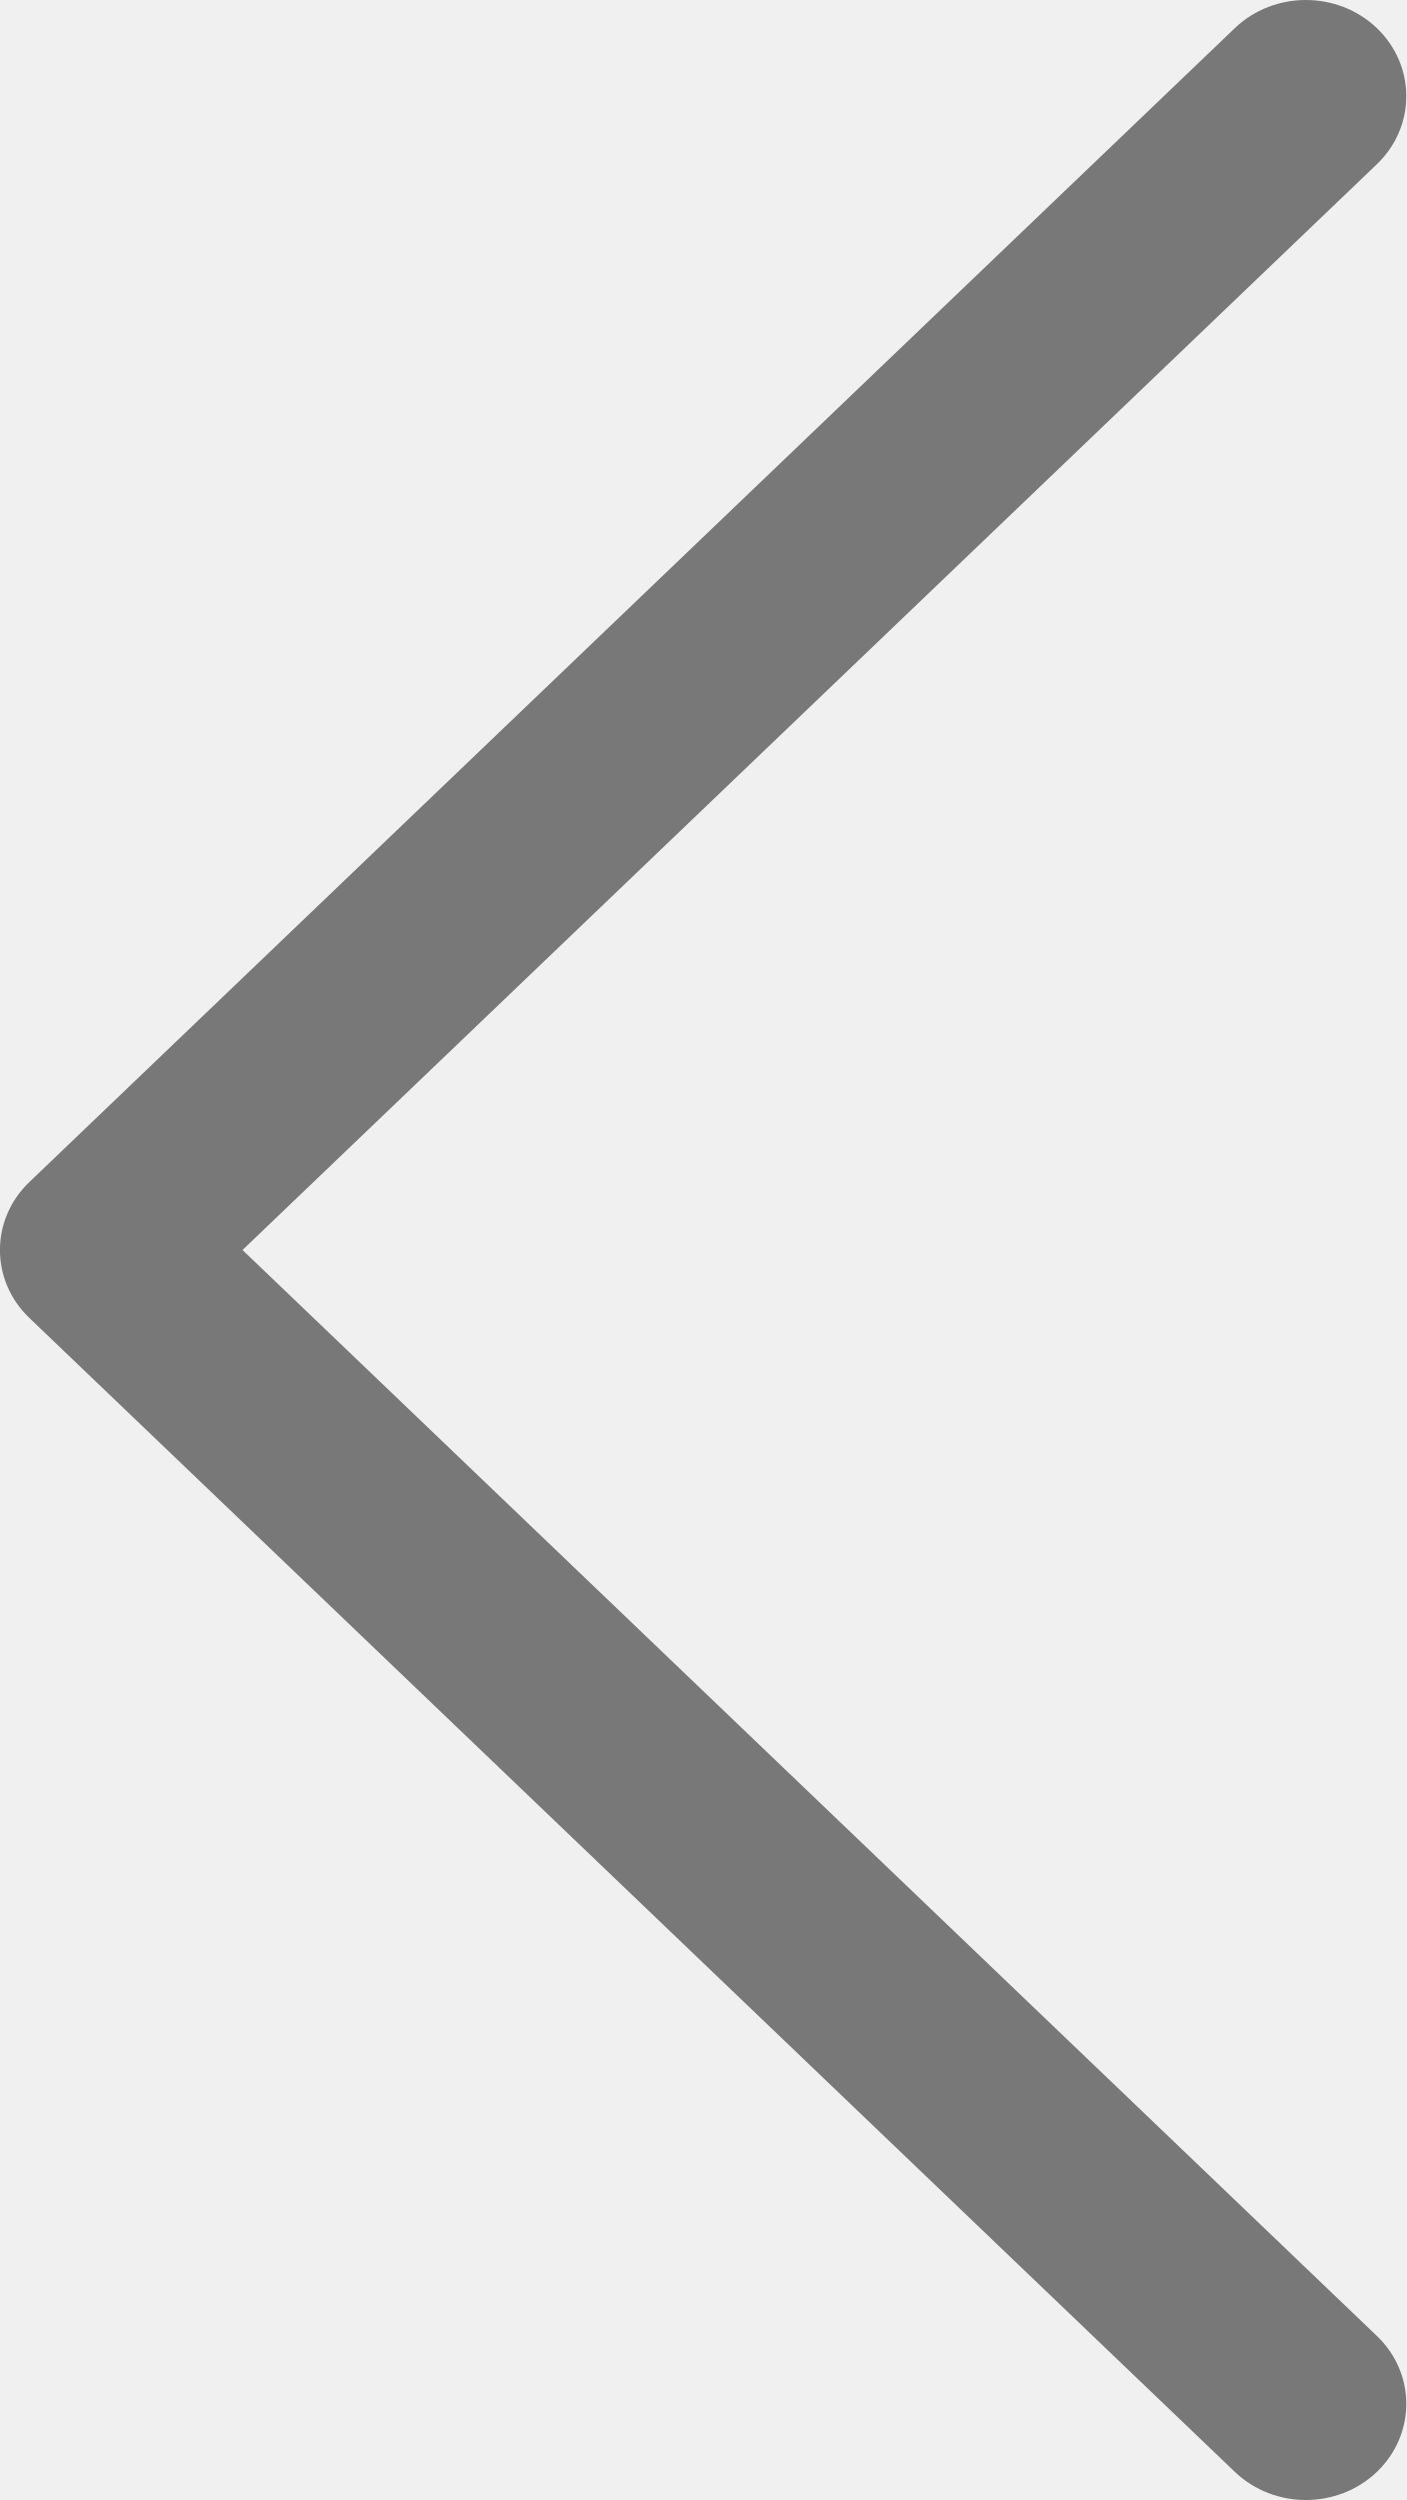
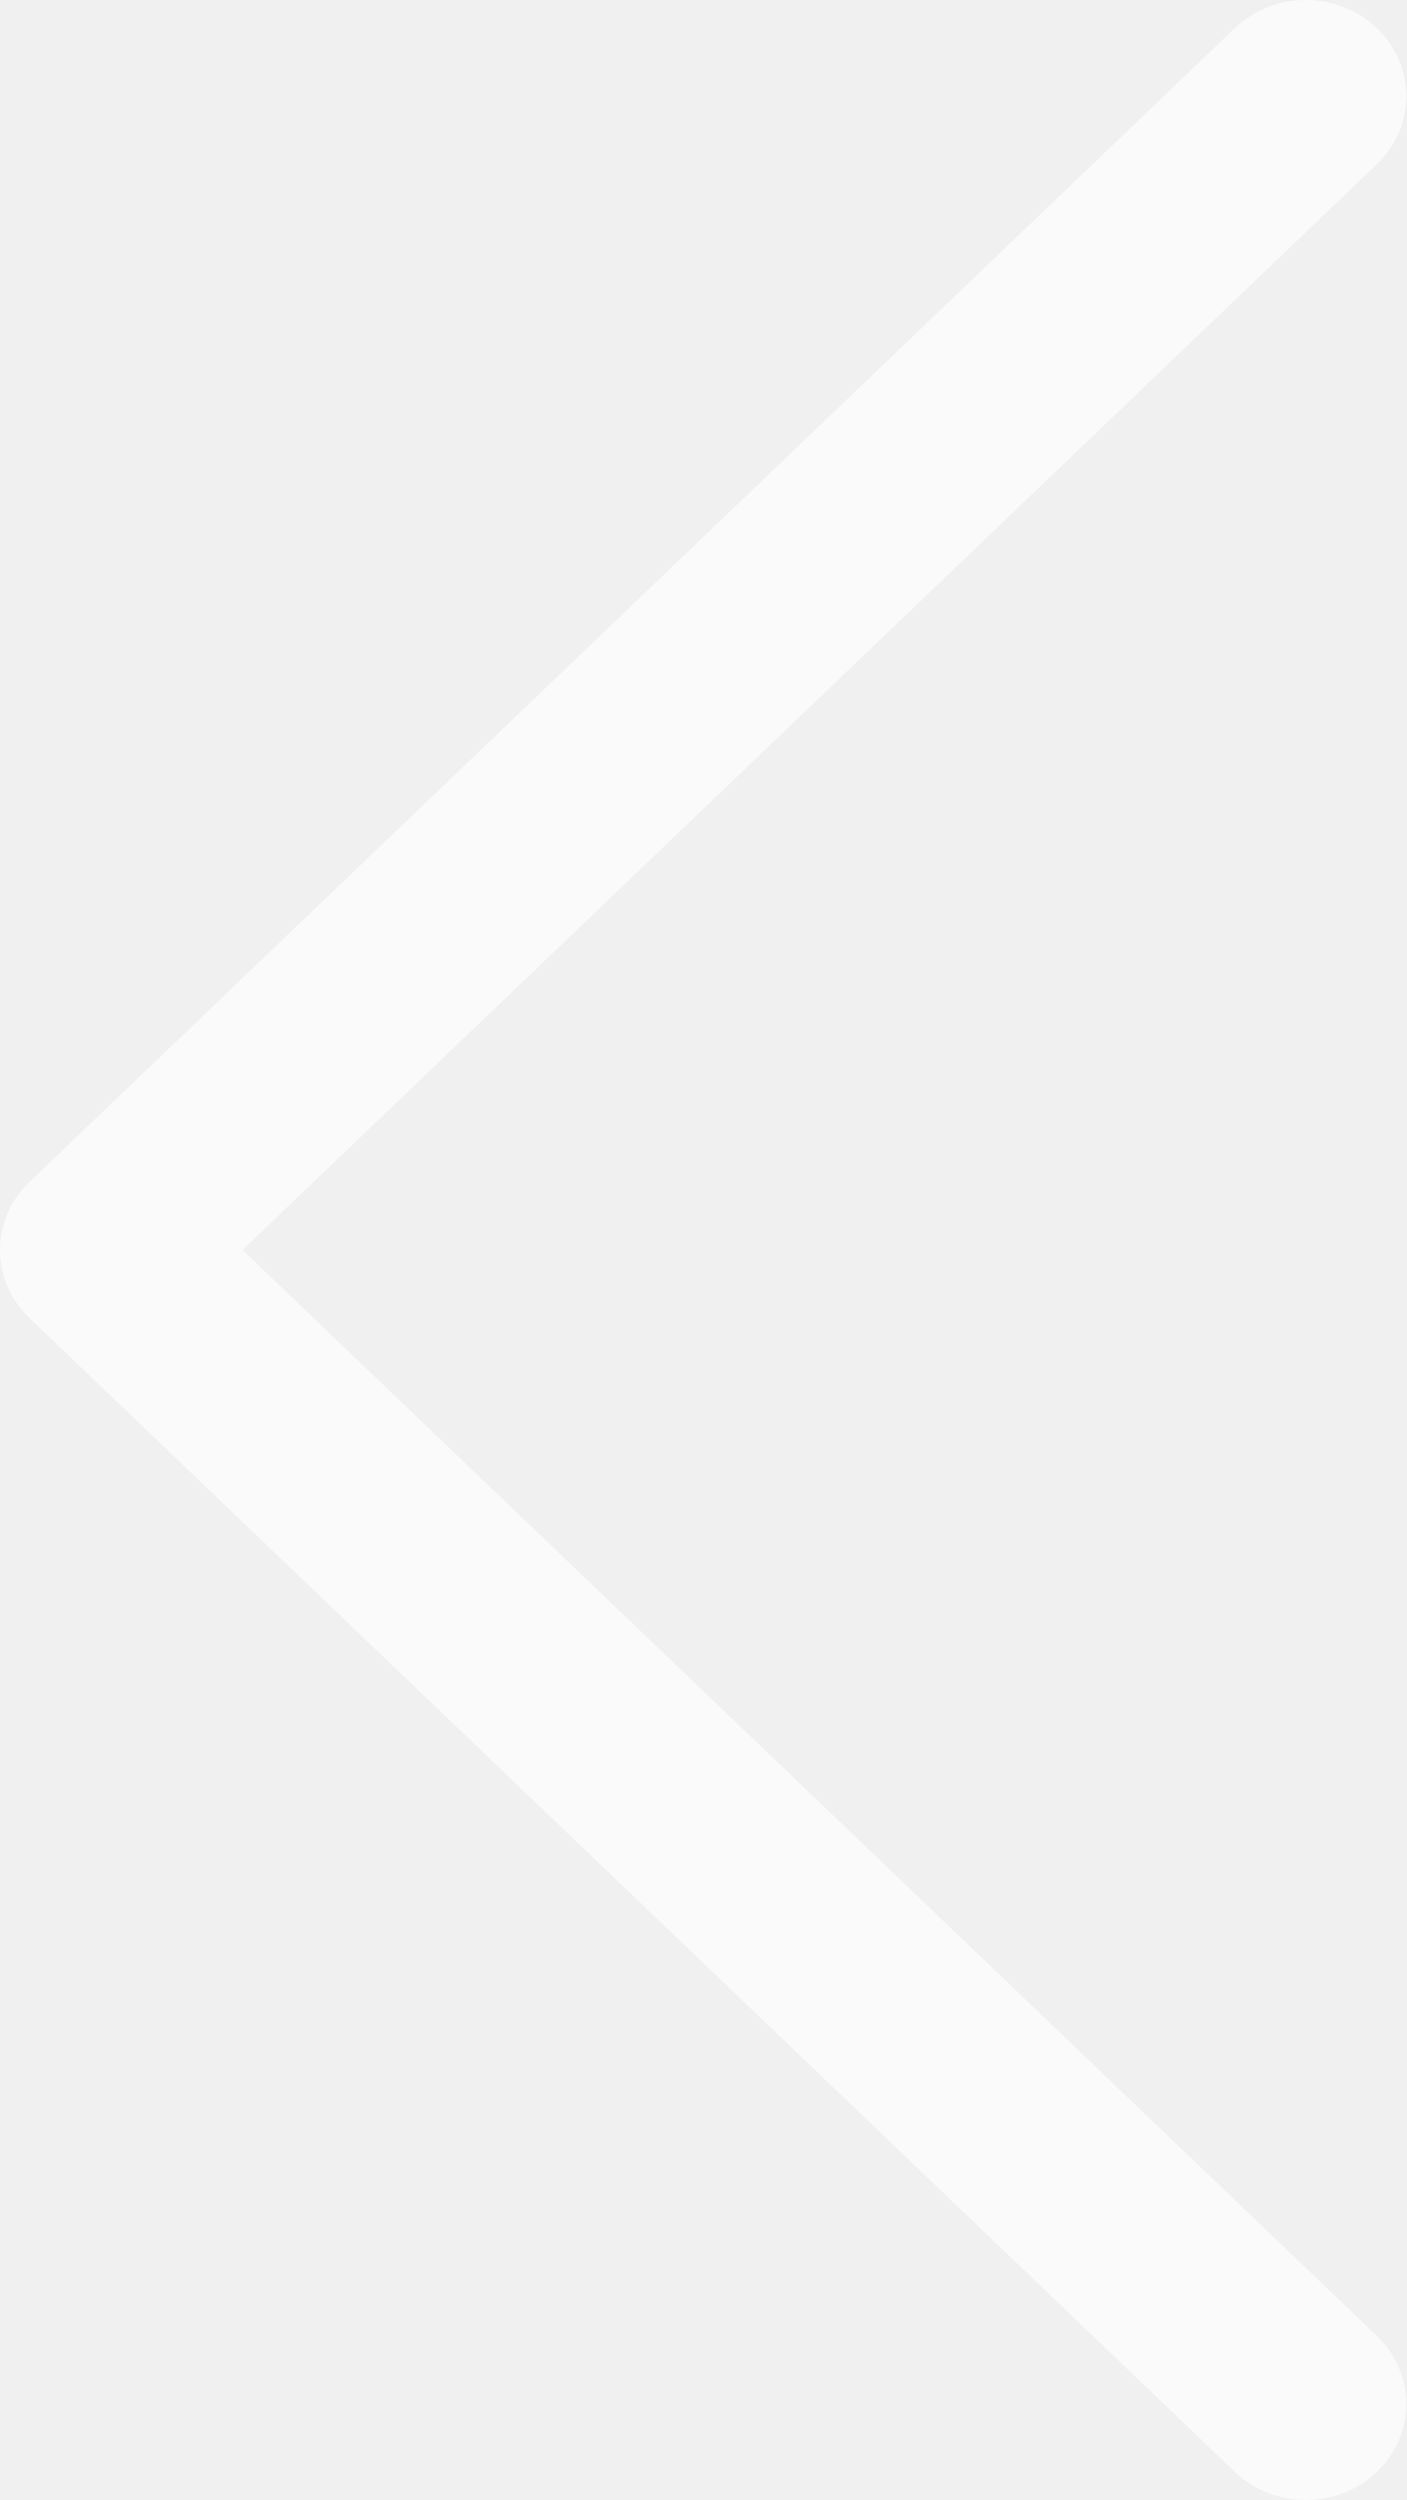
<svg xmlns="http://www.w3.org/2000/svg" width="9" height="16" viewBox="0 0 9 16" fill="none">
-   <path fill-rule="evenodd" clip-rule="evenodd" d="M8.812 0.18C9.063 0.421 9.063 0.81 8.812 1.051L1.552 8L8.812 14.95C9.063 15.19 9.063 15.579 8.812 15.82C8.561 16.06 8.154 16.06 7.903 15.82L0.188 8.435C-0.063 8.195 -0.063 7.805 0.188 7.565L7.903 0.18C8.154 -0.06 8.561 -0.06 8.812 0.18Z" fill="black" fill-opacity="0.5" />
+   <path fill-rule="evenodd" clip-rule="evenodd" d="M8.812 0.18C9.063 0.421 9.063 0.81 8.812 1.051L1.552 8L8.812 14.95C9.063 15.19 9.063 15.579 8.812 15.82C8.561 16.06 8.154 16.06 7.903 15.82L0.188 8.435C-0.063 8.195 -0.063 7.805 0.188 7.565L7.903 0.18C8.154 -0.06 8.561 -0.06 8.812 0.18Z" fill="white" fill-opacity="0.65" />
</svg>
